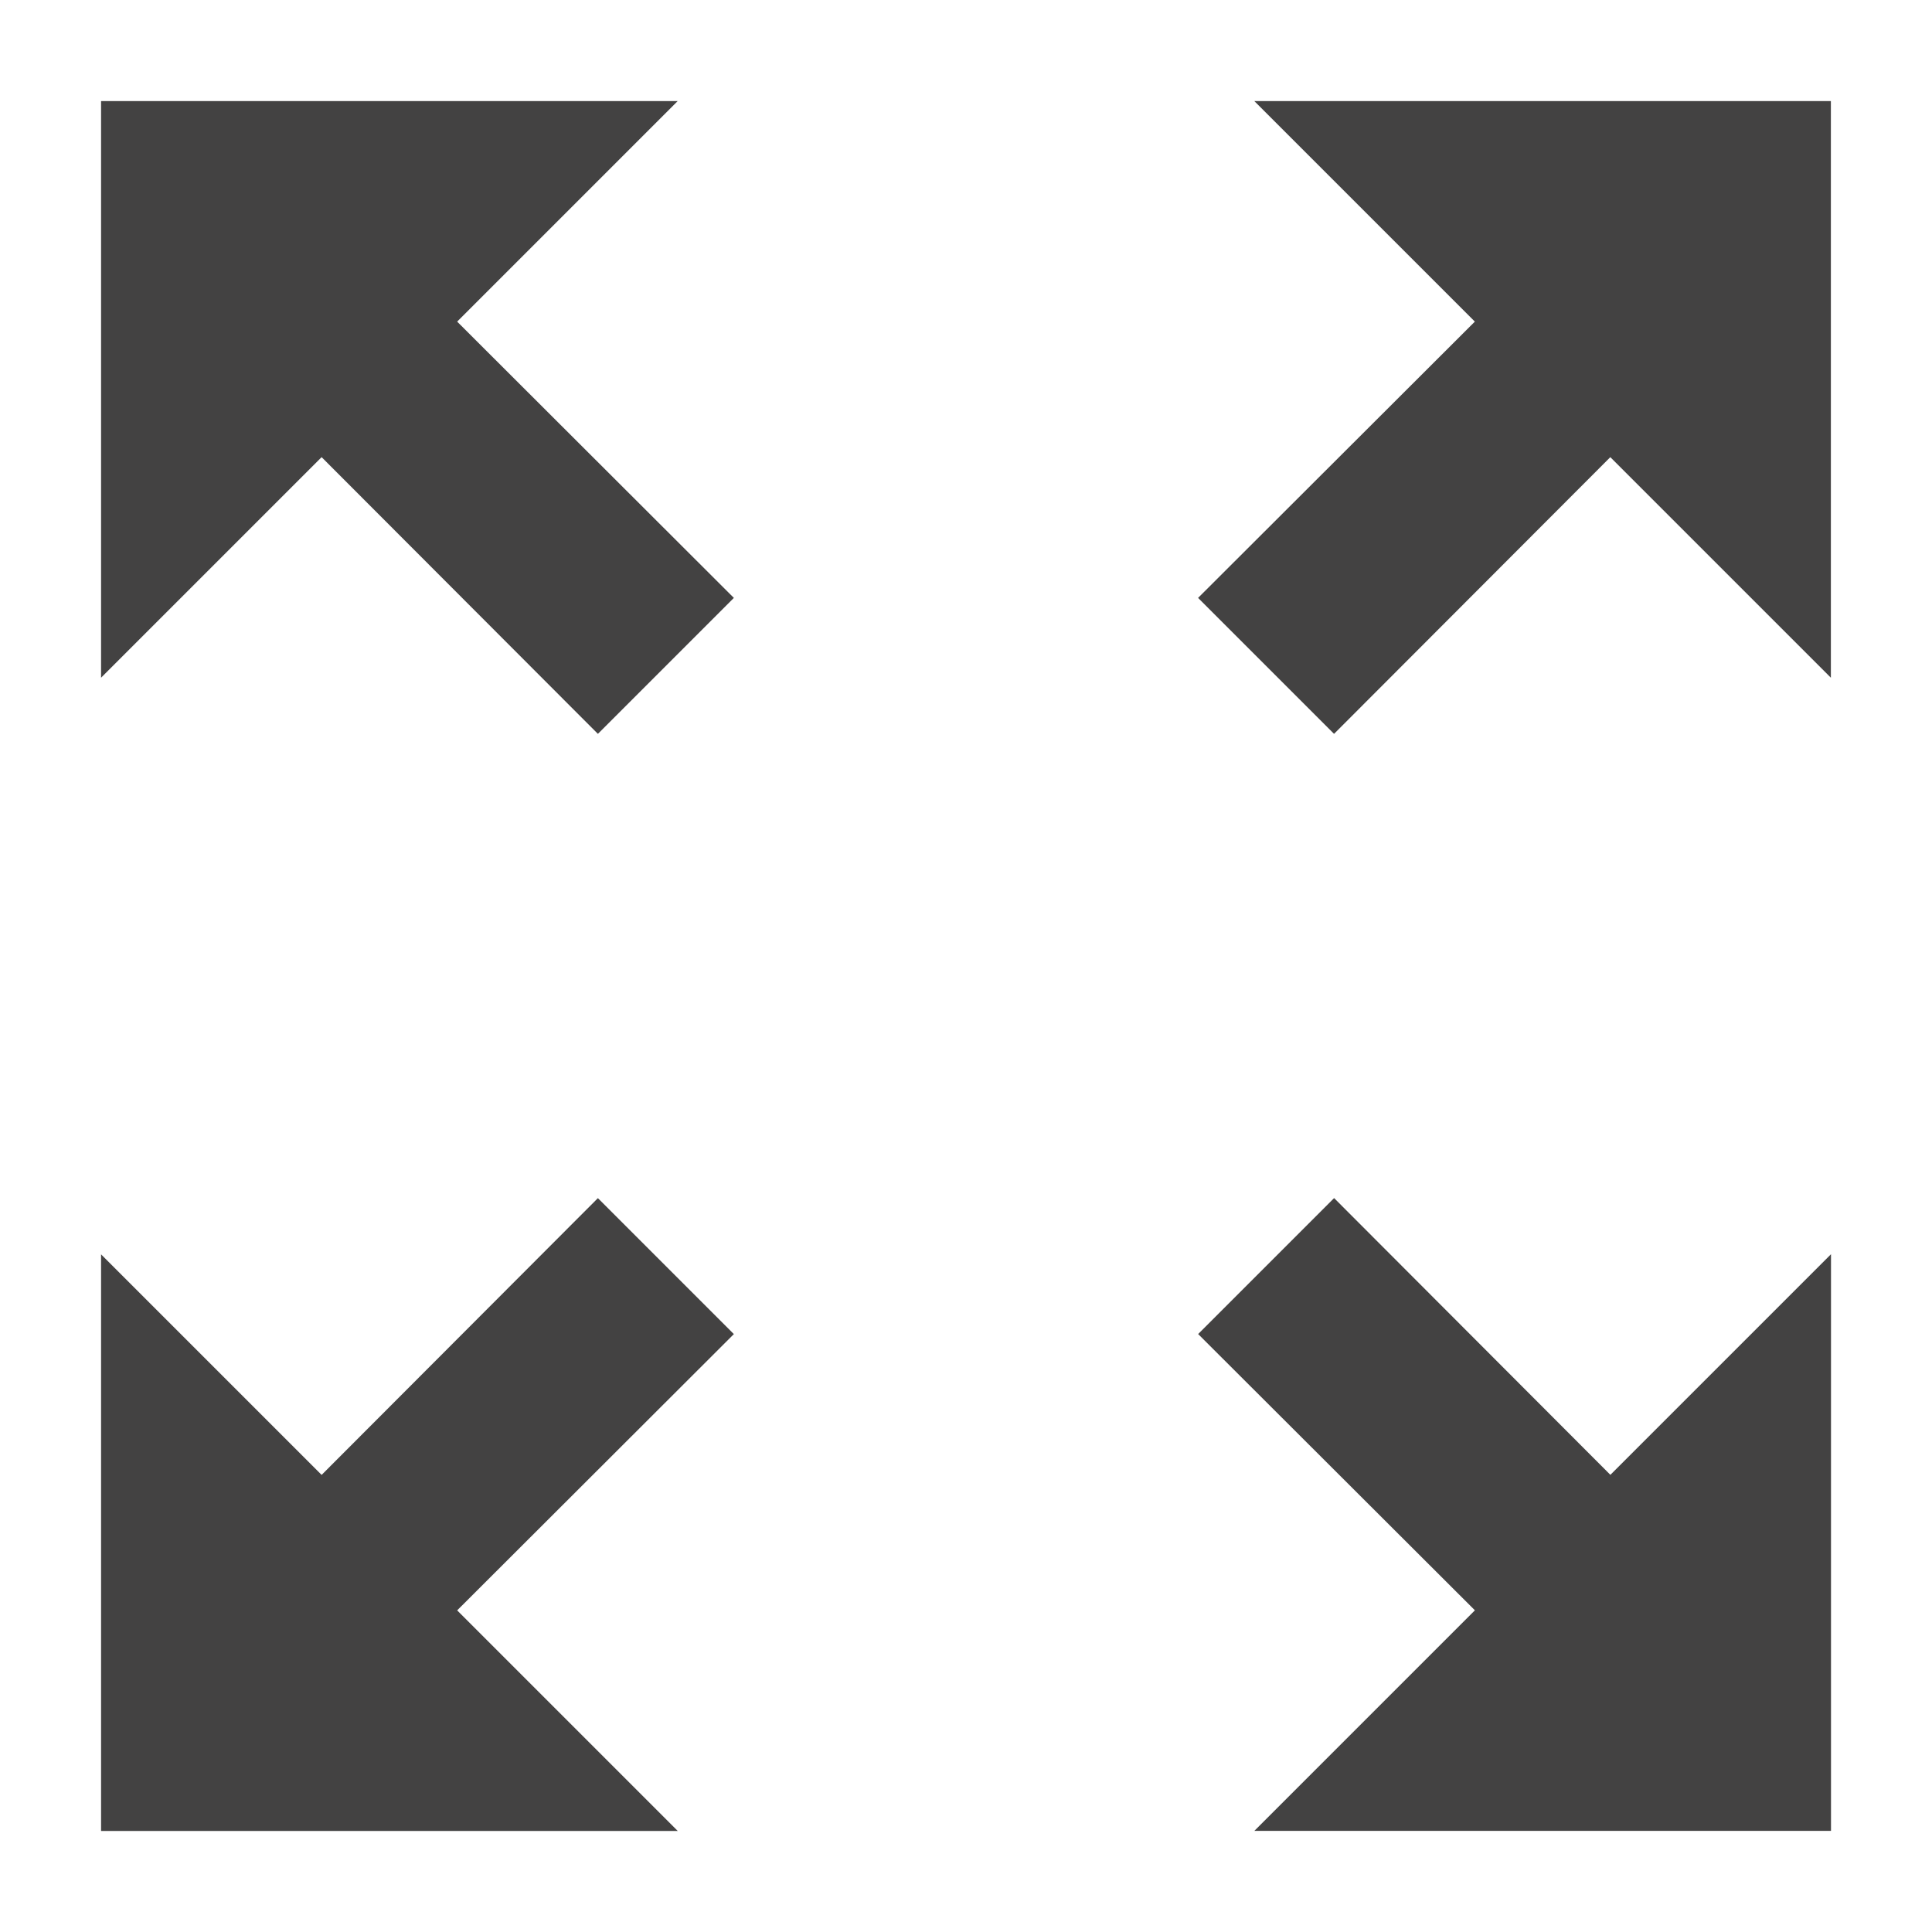
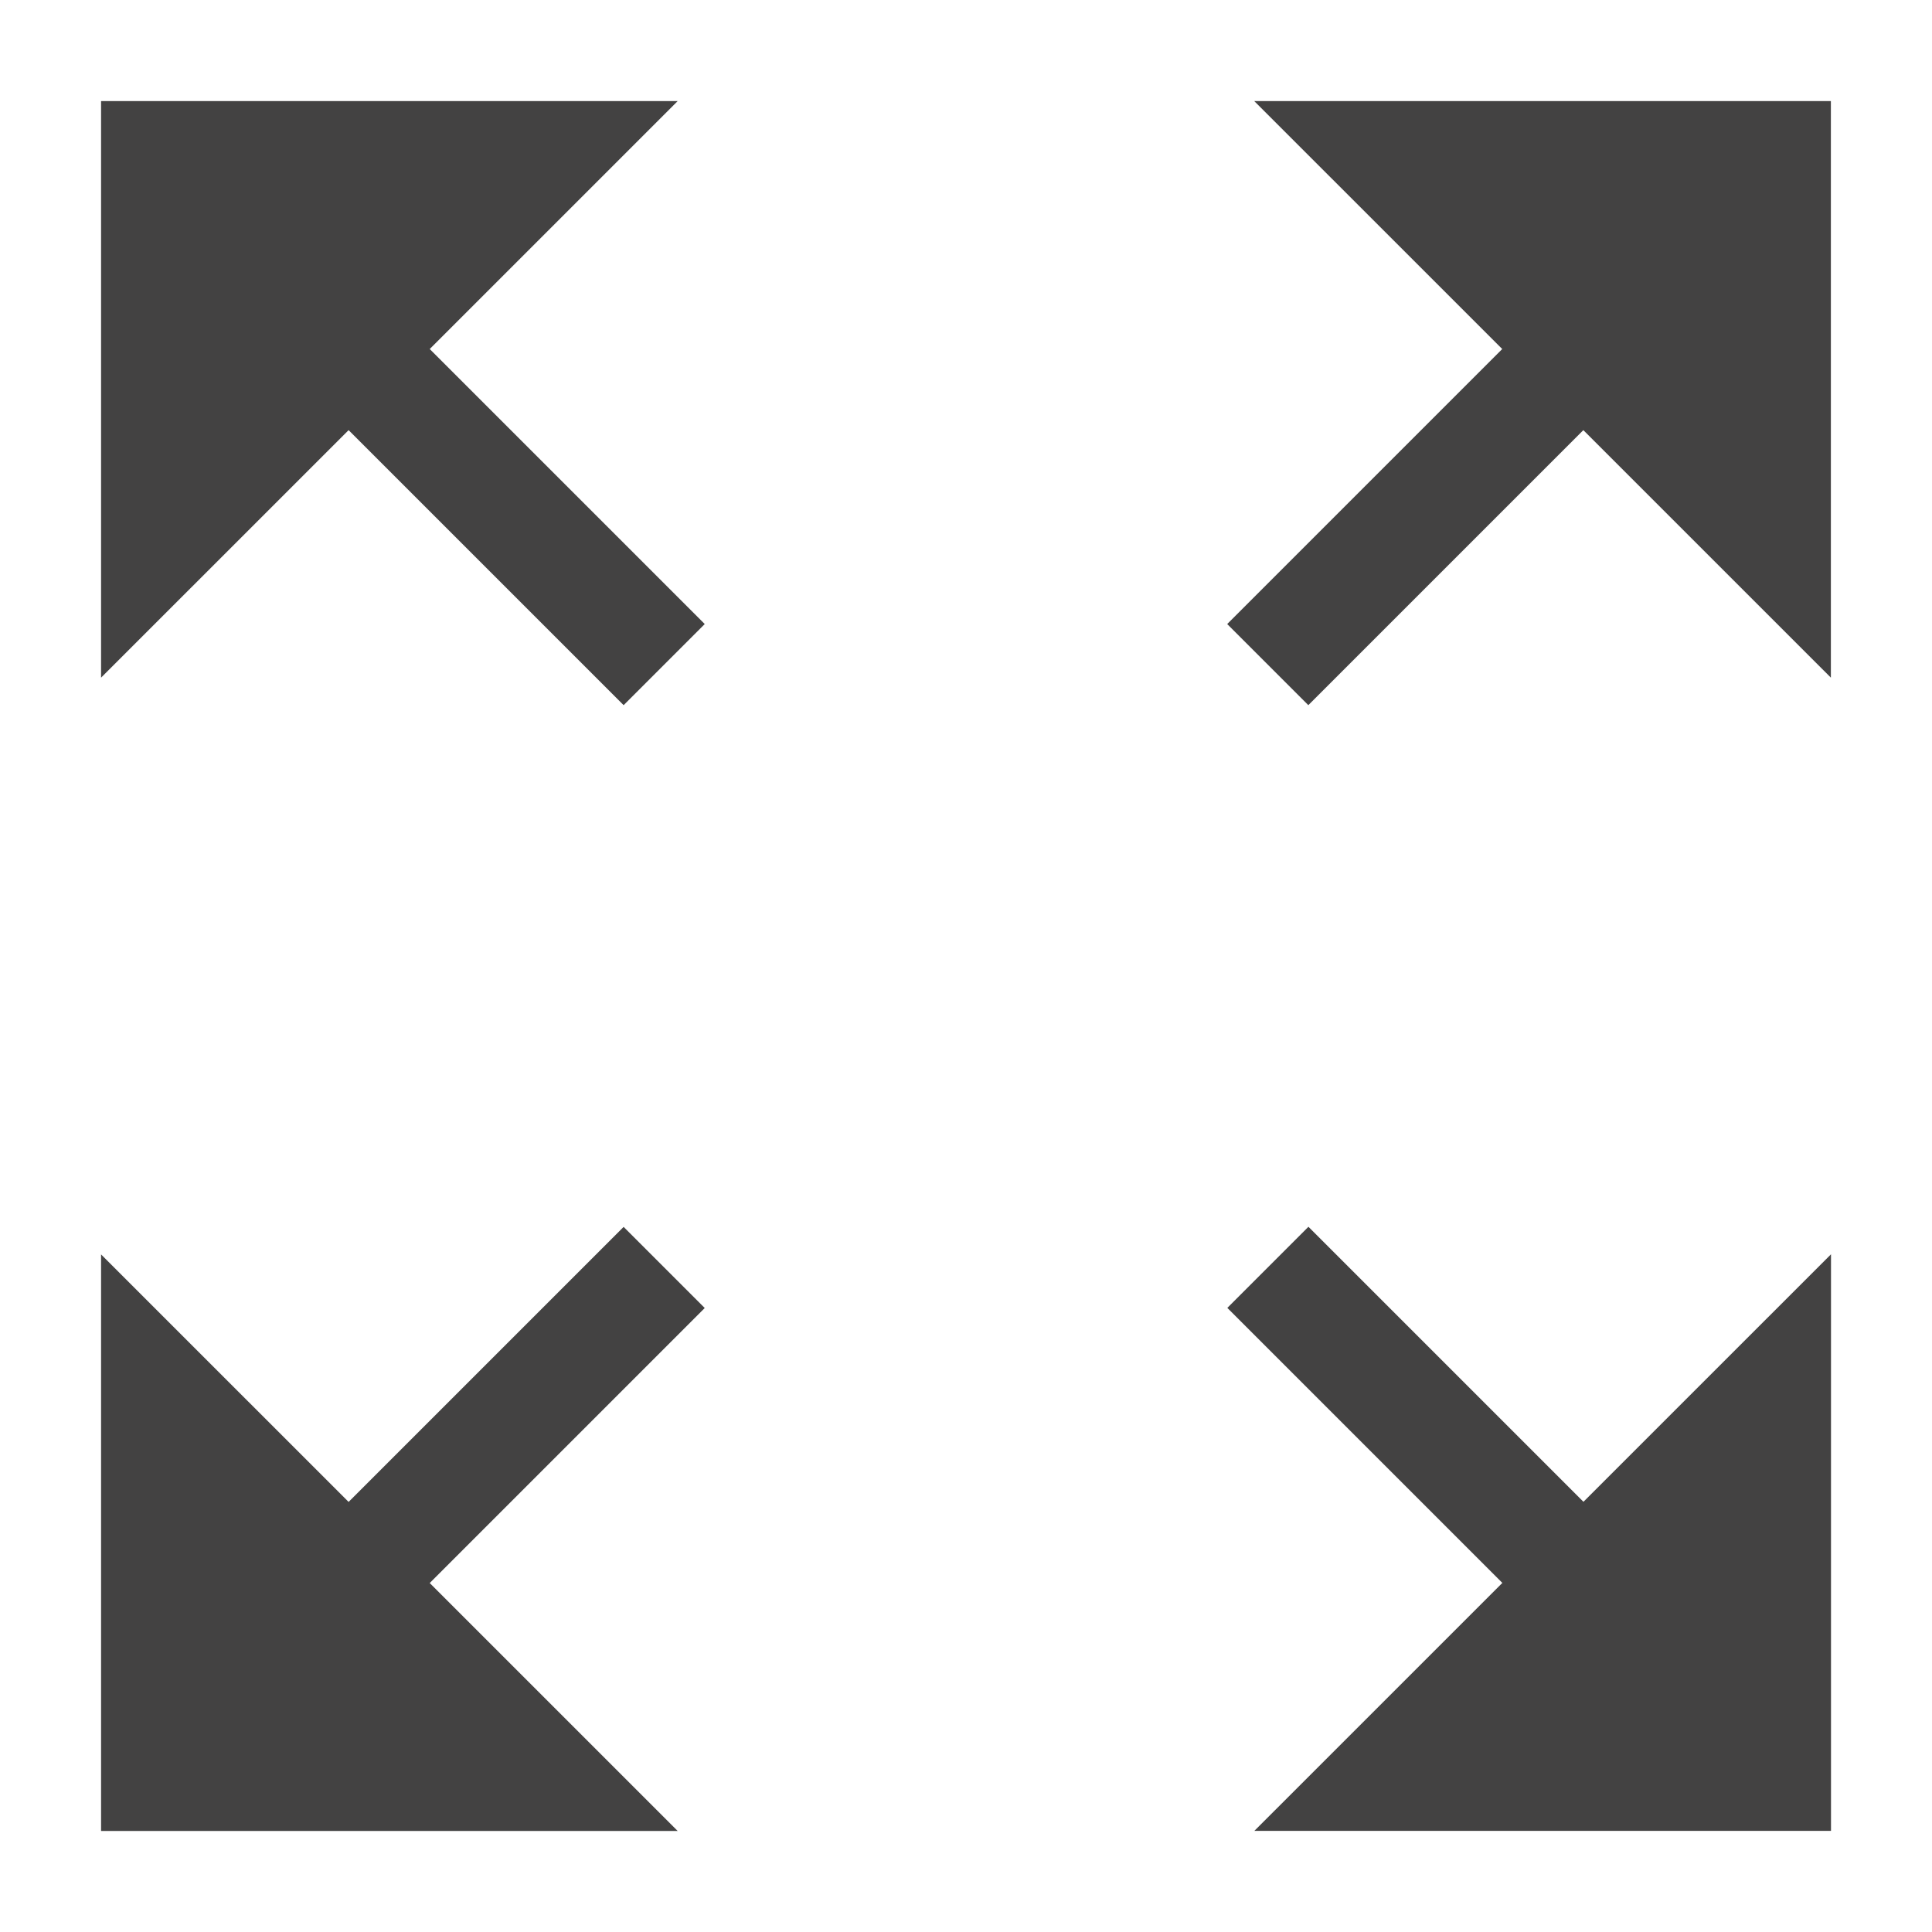
<svg xmlns="http://www.w3.org/2000/svg" version="1.1" id="Layer_1" x="0px" y="0px" width="32px" height="32px" viewBox="0 0 32 32" enable-background="new 0 0 32 32" xml:space="preserve">
-   <path fill="#434242" d="M20.775,1.674l3.653,3.653l-4.584,4.576l2.252,2.252l4.576-4.583l3.653,3.653V1.674H20.775z M1.674,11.225  l3.653-3.653l4.576,4.583l2.252-2.252L7.572,5.327l3.653-3.653H1.674V11.225z M11.225,30.326l-3.653-3.653l4.583-4.576l-2.252-2.252  l-4.576,4.584l-3.653-3.653v9.551H11.225z M30.326,20.775l-3.653,3.653l-4.576-4.584l-2.252,2.252l4.584,4.576l-3.653,3.653h9.551  V20.775z" />
+   <defs id="defs8179" />
+   <g id="layer3">
+     <g id="g8773">
+       <path id="path8726" d="m 21,20.991 4.976,4.976" style="fill:none;fill-rule:evenodd;stroke:#434242;stroke-width:1.9;stroke-linecap:butt;stroke-linejoin:miter;stroke-miterlimit:4;stroke-dasharray:none;stroke-opacity:1" />
+       <path id="path8728" d="m 30.327,30.325 v -9.55 l -9.551,9.55 z" style="fill:#434242;fill-opacity:1;fill-rule:evenodd;stroke:none;stroke-width:1px;stroke-linecap:butt;stroke-linejoin:miter;stroke-opacity:1" />
+     </g>
+     <g id="g8773-5" transform="matrix(-1,0,0,1,32.001,0.002)">
+       <path id="path8726-6" d="m 21,20.991 4.976,4.976" style="fill:none;fill-rule:evenodd;stroke:#434242;stroke-width:1.9;stroke-linecap:butt;stroke-linejoin:miter;stroke-miterlimit:4;stroke-dasharray:none;stroke-opacity:1" />
+       <path id="path8728-6" d="m 30.327,30.325 v -9.55 l -9.551,9.55 z" style="fill:#434242;fill-opacity:1;fill-rule:evenodd;stroke:none;stroke-width:1px;stroke-linecap:butt;stroke-linejoin:miter;stroke-opacity:1" />
+     </g>
+     <g id="g8773-5-9" transform="rotate(-180,16.0005,15.9995)">
+       <path id="path8726-6-5" d="m 21,20.991 4.976,4.976" style="fill:none;fill-rule:evenodd;stroke:#434242;stroke-width:1.9;stroke-linecap:butt;stroke-linejoin:miter;stroke-miterlimit:4;stroke-dasharray:none;stroke-opacity:1" />
+       <path id="path8728-6-9" d="m 30.327,30.325 v -9.55 l -9.551,9.55 z" style="fill:#434242;fill-opacity:1;fill-rule:evenodd;stroke:none;stroke-width:1px;stroke-linecap:butt;stroke-linejoin:miter;stroke-opacity:1" />
+     </g>
+     <g id="g8773-5-9-1" transform="matrix(1,0,0,-1,-0.002,31.999)">
+       <path id="path8726-6-5-0" d="m 21,20.991 4.976,4.976" style="fill:none;fill-rule:evenodd;stroke:#434242;stroke-width:1.9;stroke-linecap:butt;stroke-linejoin:miter;stroke-miterlimit:4;stroke-dasharray:none;stroke-opacity:1" />
+       <path id="path8728-6-9-7" d="m 30.327,30.325 v -9.55 l -9.551,9.55 z" style="fill:#434242;fill-opacity:1;fill-rule:evenodd;stroke:none;stroke-width:1px;stroke-linecap:butt;stroke-linejoin:miter;stroke-opacity:1" />
+     </g>
+   </g>
</svg>
